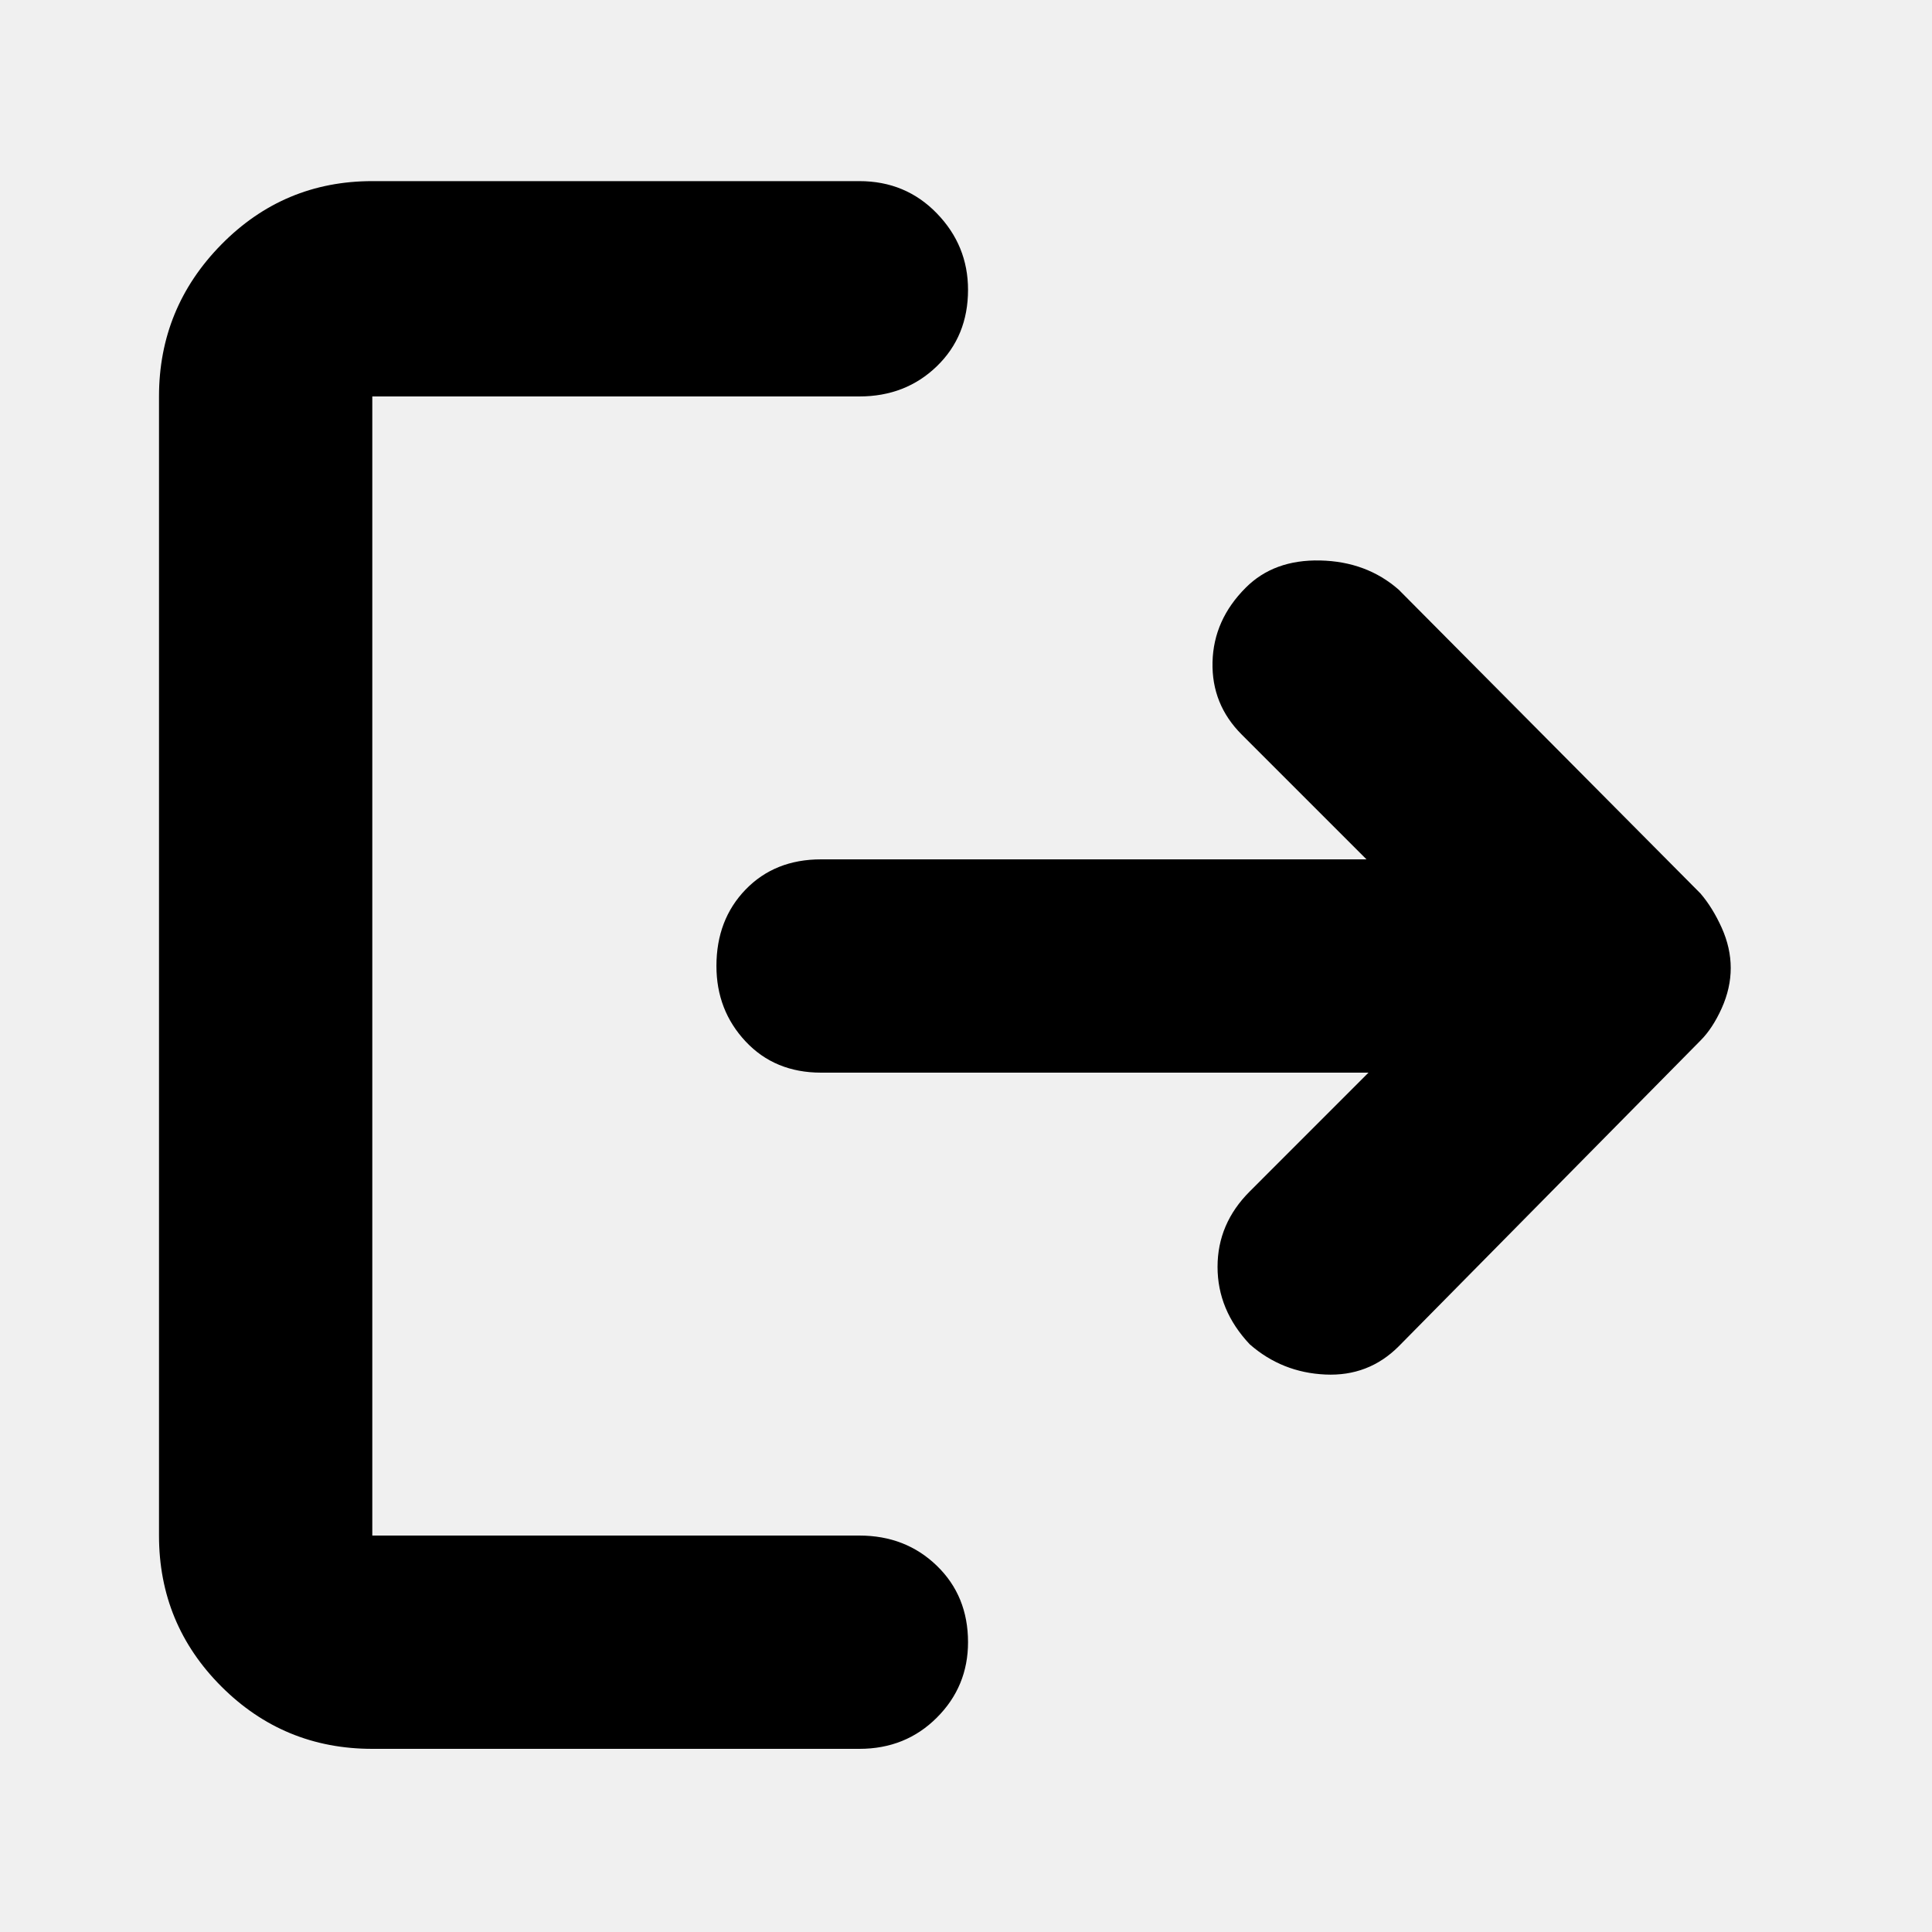
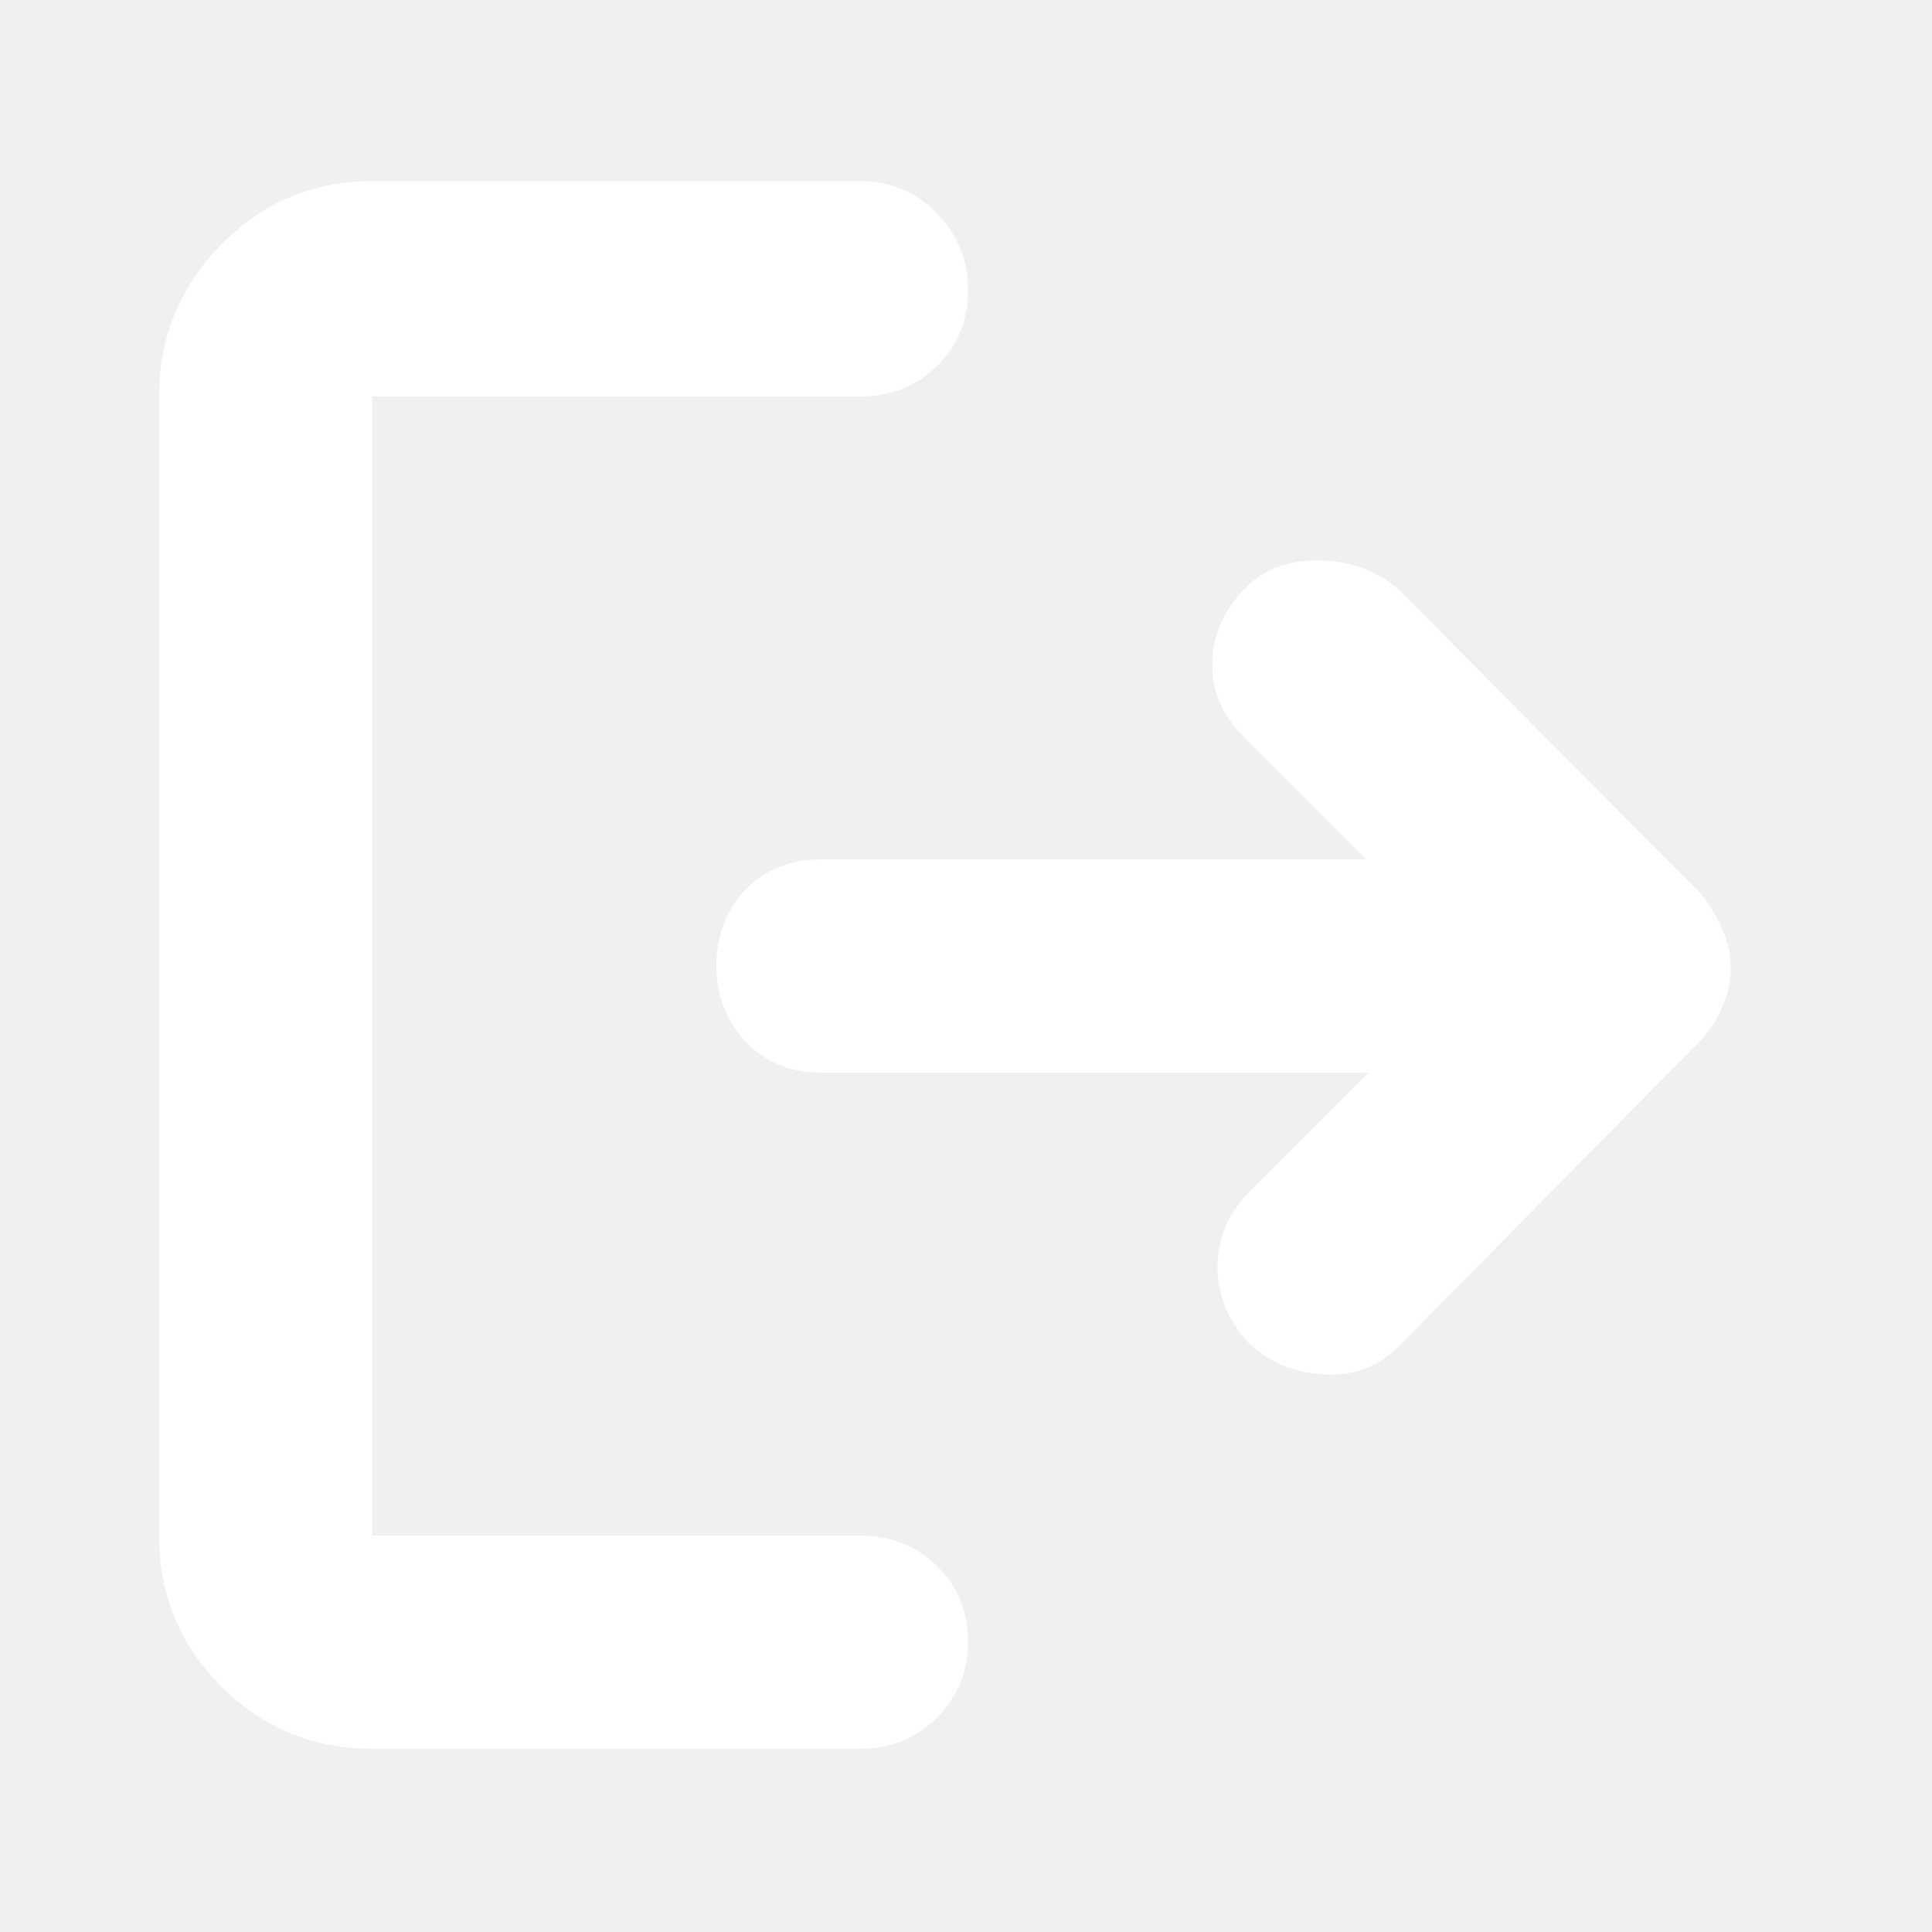
- <svg xmlns="http://www.w3.org/2000/svg" height="40" width="40">
+ <svg xmlns="http://www.w3.org/2000/svg" fill="white" height="40" width="40">
  <path d="M25.875 27.833q-.667-.708-.667-1.604 0-.896.667-1.562l2.458-2.459H17q-.958 0-1.563-.646-.604-.645-.604-1.562 0-.958.604-1.583.605-.625 1.563-.625h11.292l-2.584-2.584q-.625-.625-.604-1.5.021-.875.688-1.541.583-.584 1.541-.563.959.021 1.625.604l6.25 6.292q.25.292.438.708.187.417.187.834 0 .416-.187.833-.188.417-.438.667l-6.25 6.333q-.625.625-1.52.583-.896-.041-1.563-.625ZM7.708 36.208q-1.833 0-3.125-1.291-1.291-1.292-1.291-3.125V8.208q0-1.833 1.291-3.146Q5.875 3.75 7.708 3.75h10.084q.958 0 1.604.667.646.666.646 1.583 0 .958-.646 1.583t-1.604.625H7.708v23.584h10.084q.958 0 1.604.625.646.625.646 1.583 0 .917-.646 1.562-.646.646-1.604.646Z" />
</svg>
